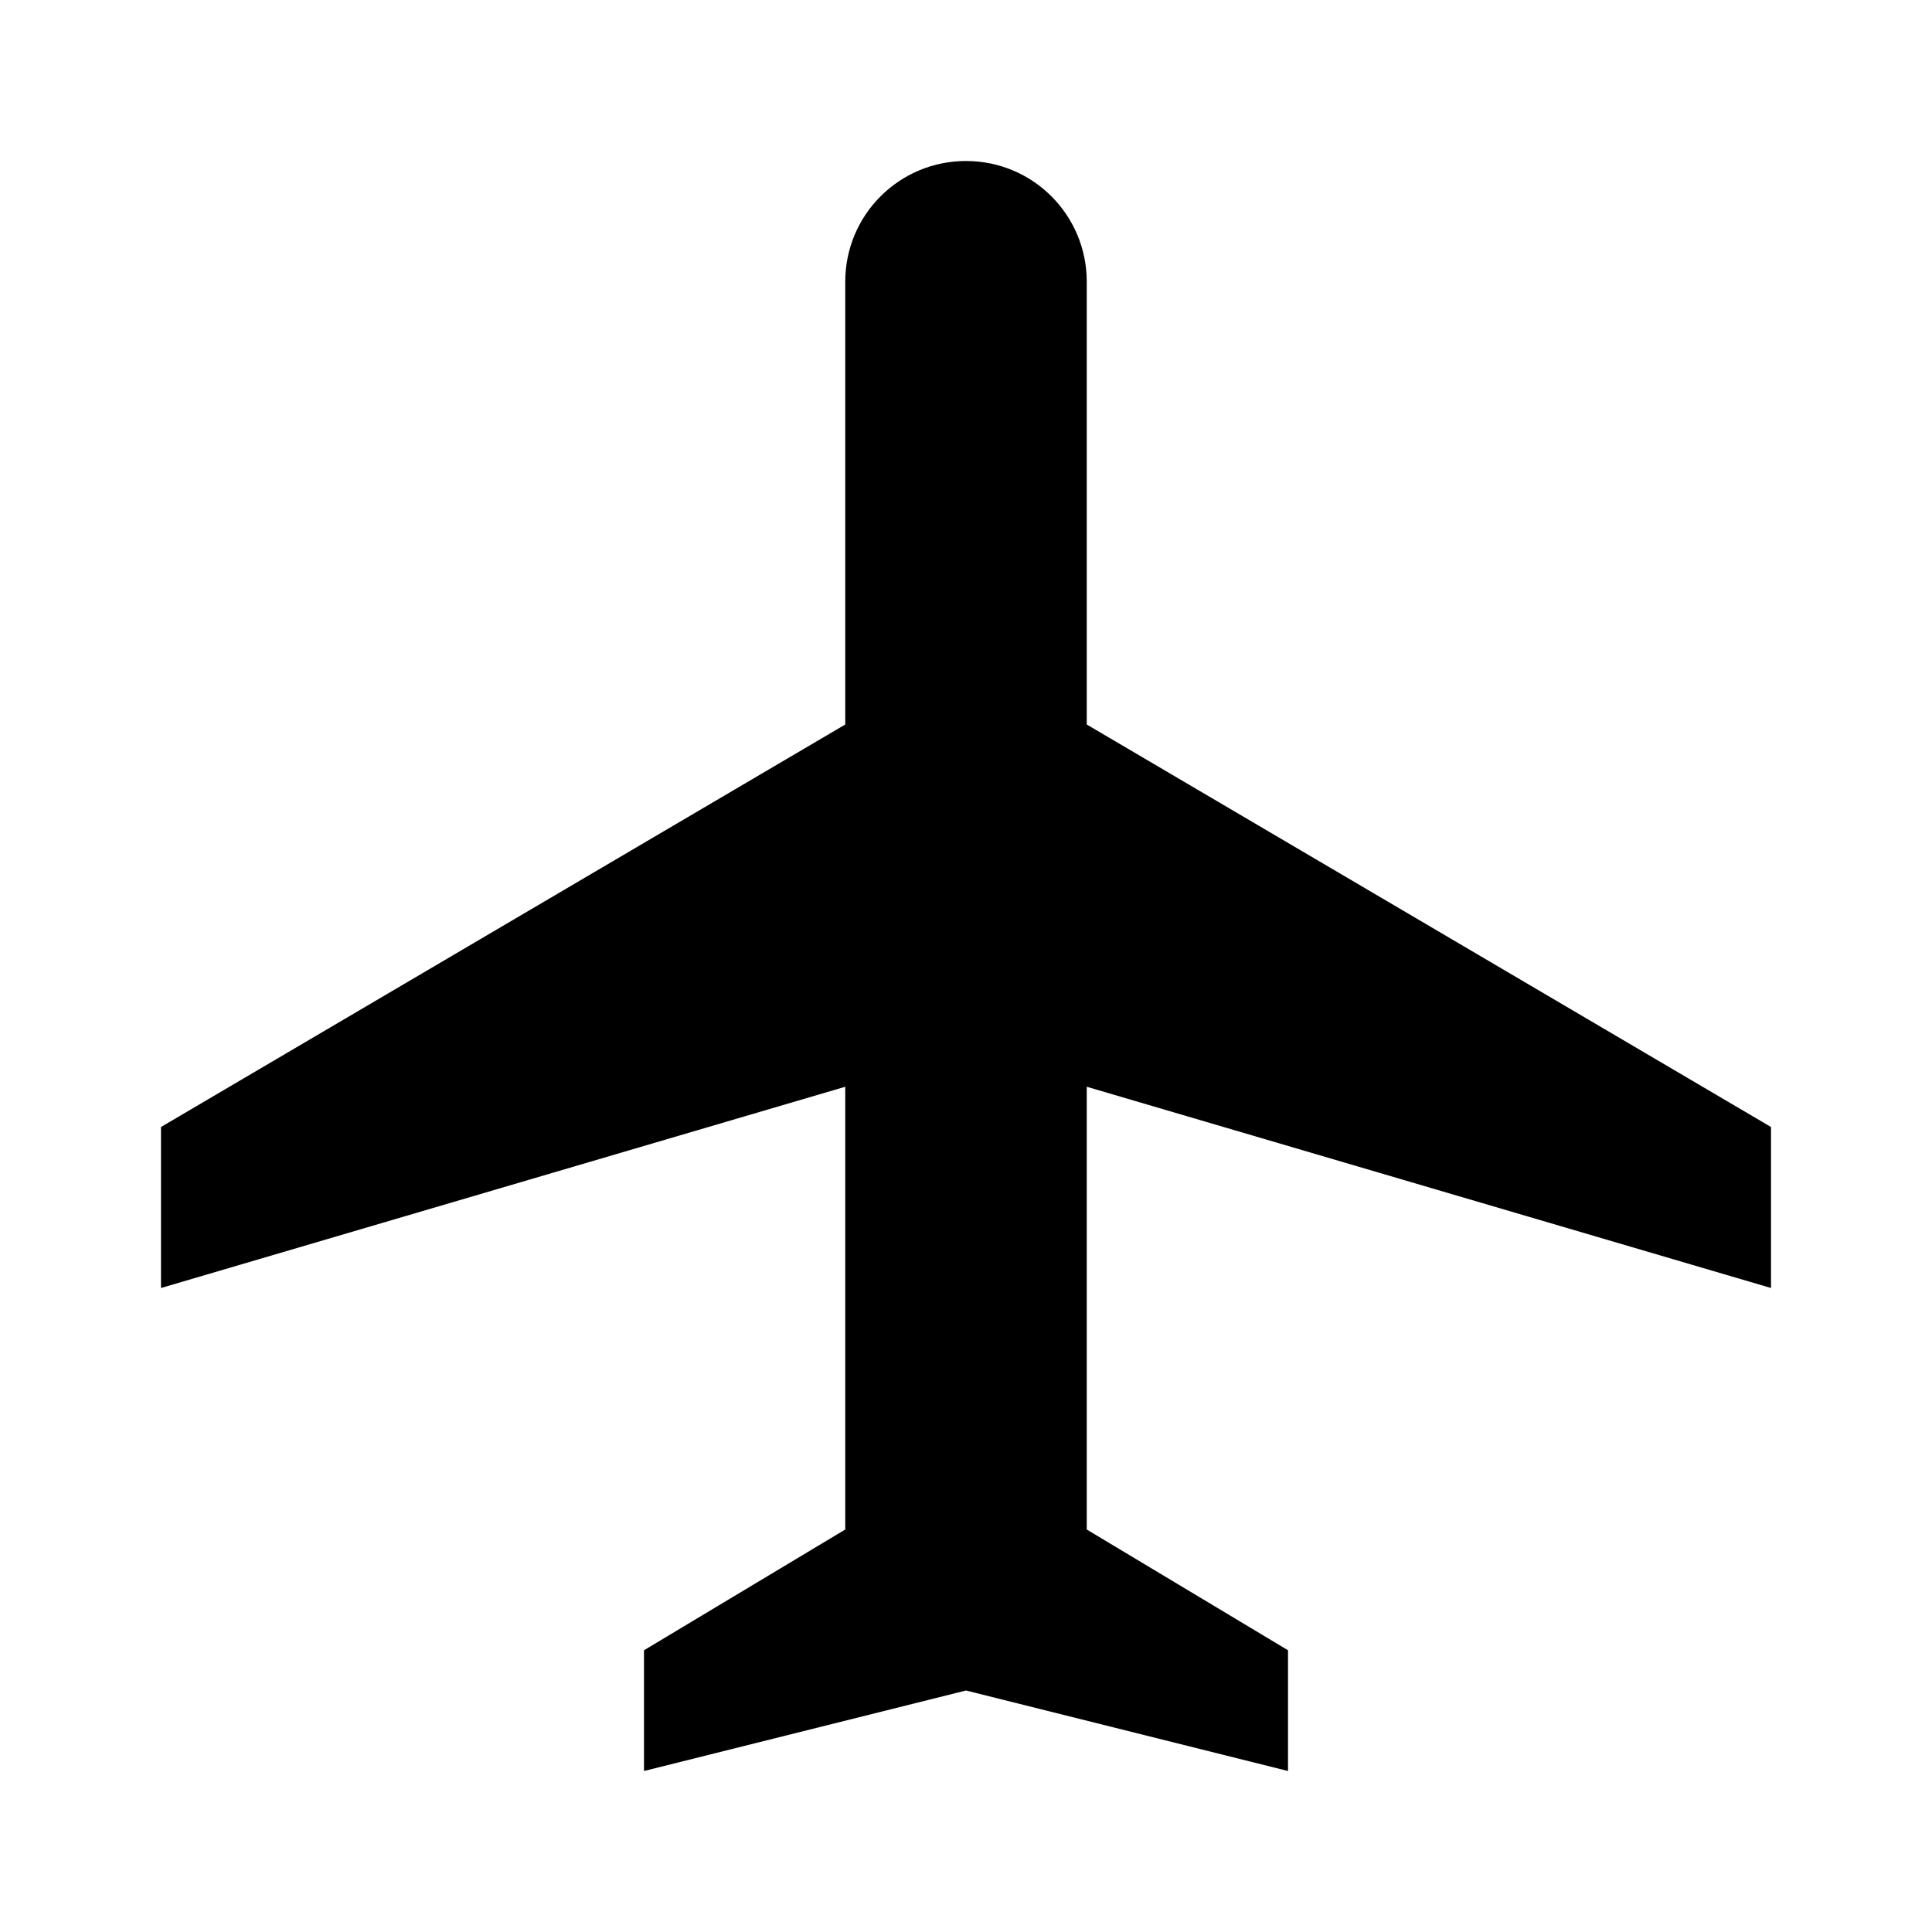
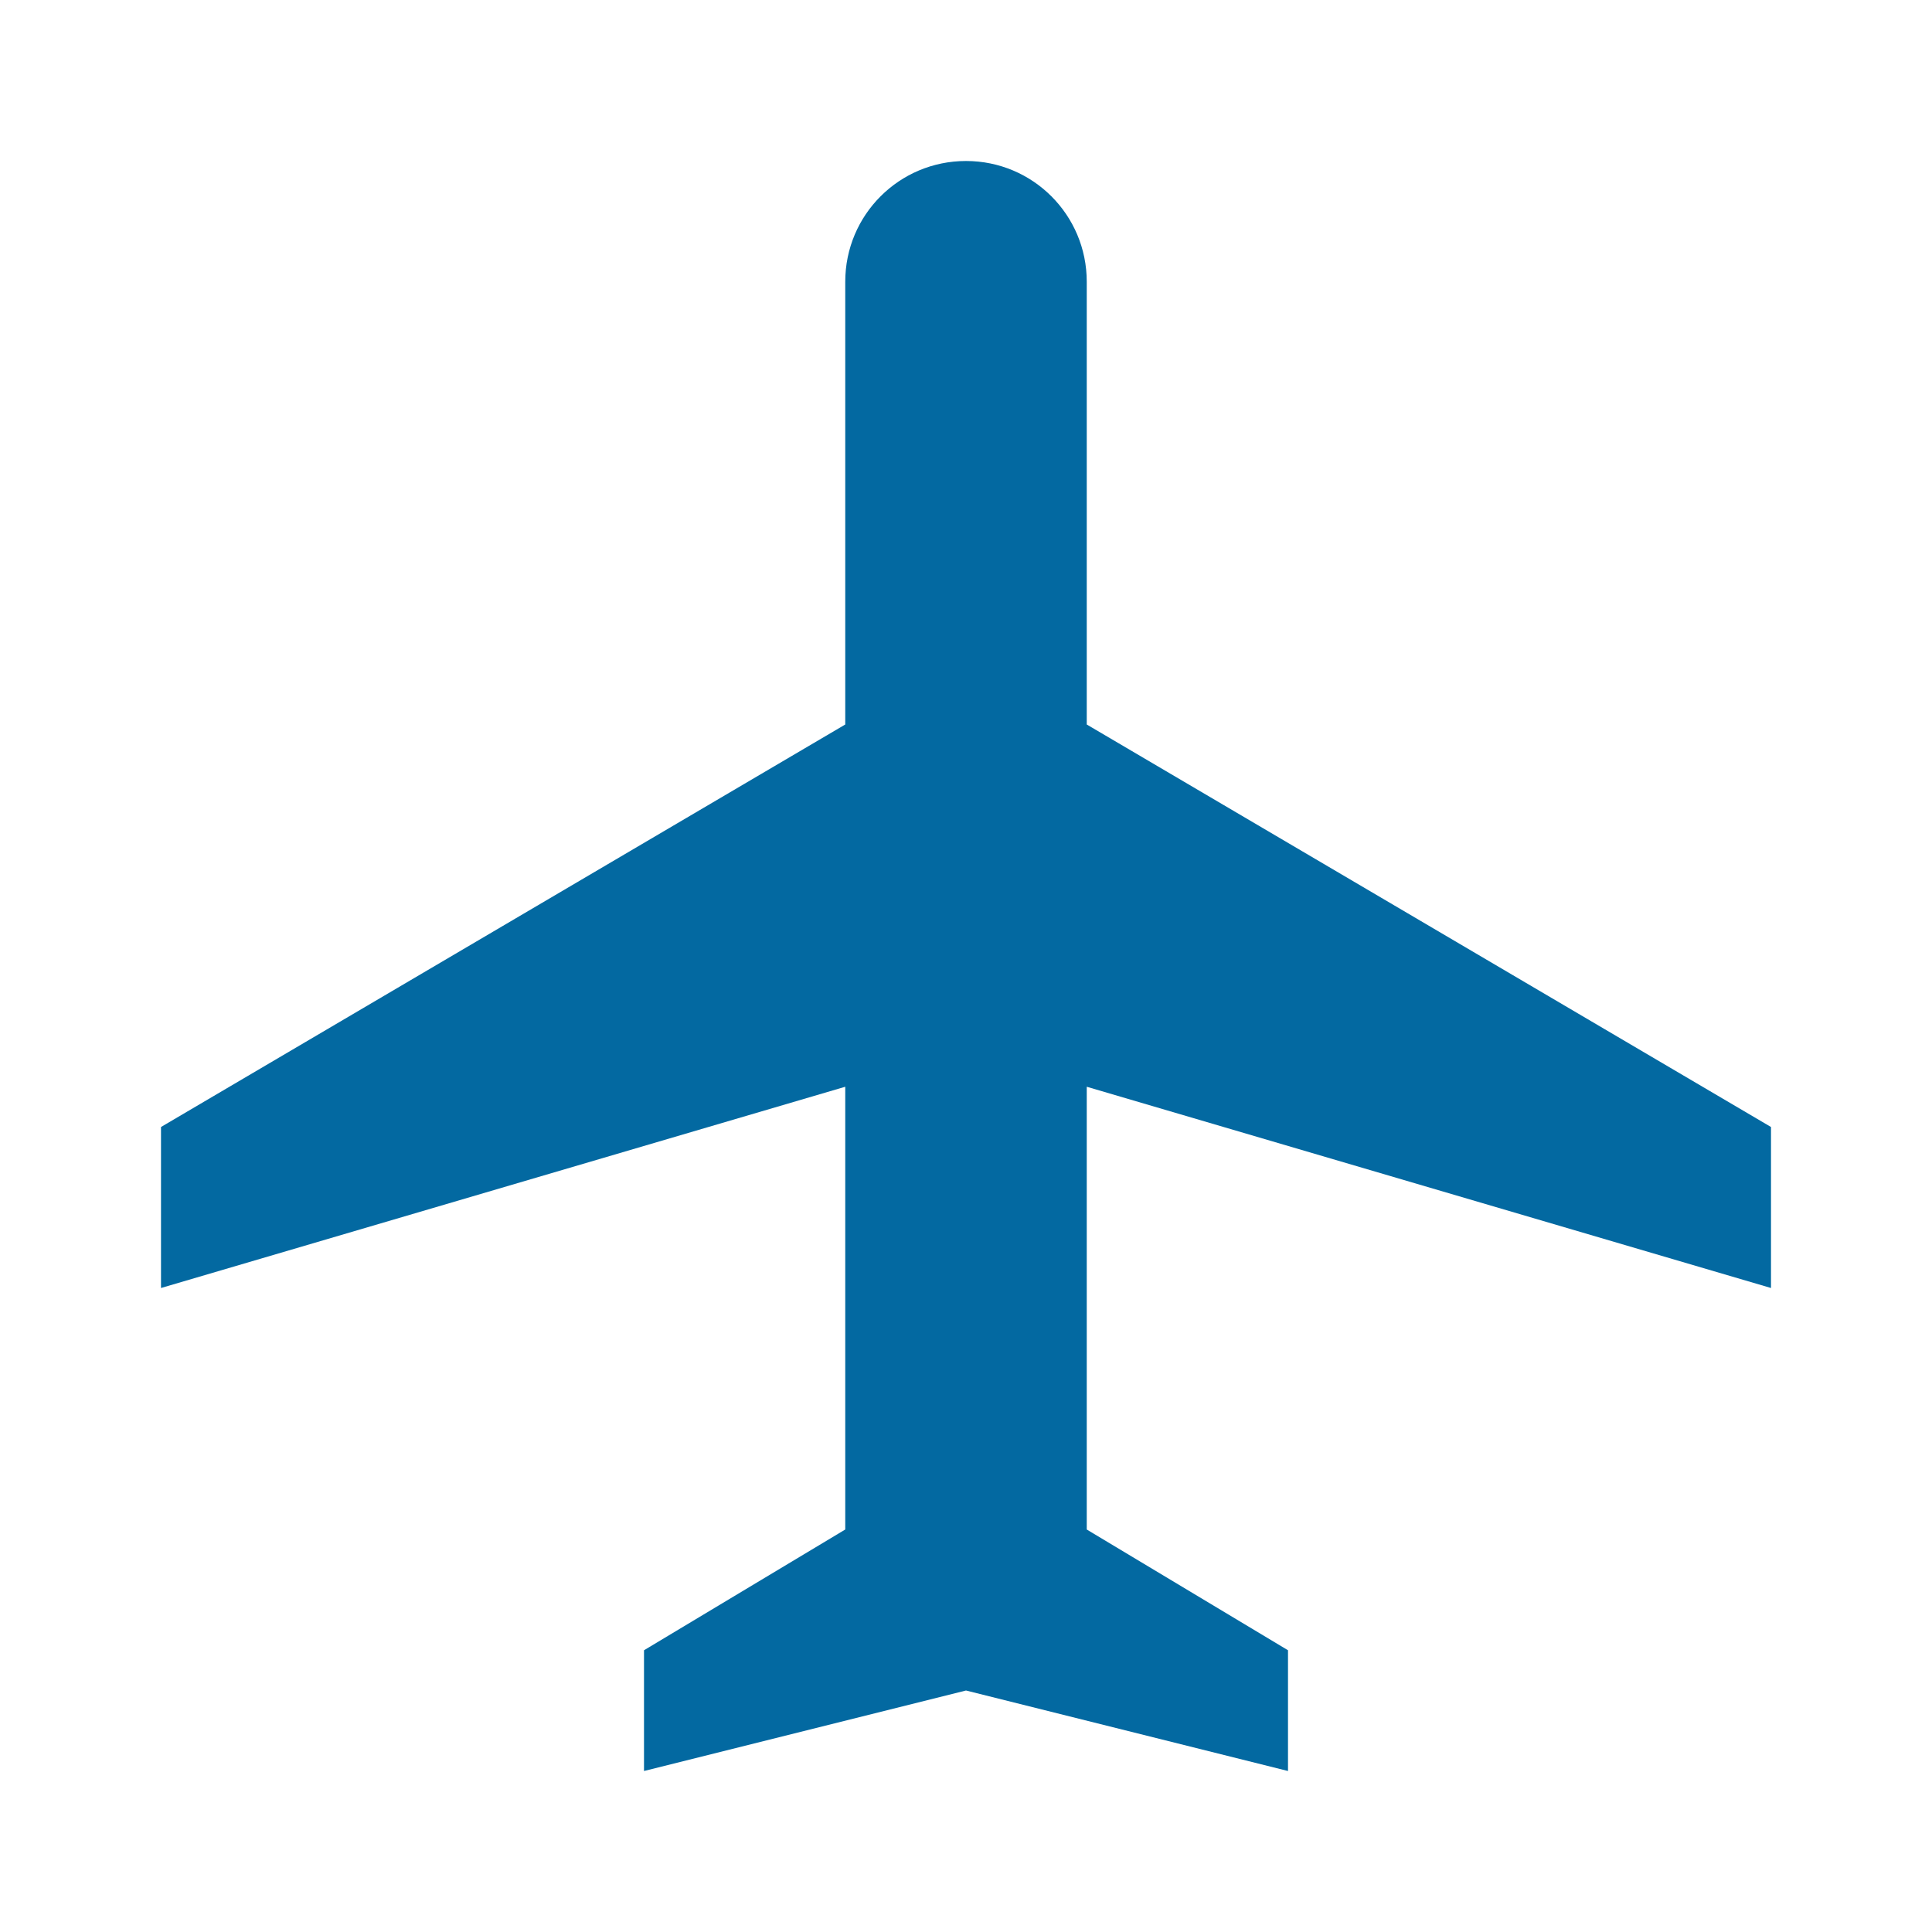
<svg xmlns="http://www.w3.org/2000/svg" width="32" height="32" viewBox="0 0 24 24">
-   <path fill="currentColor" d="M22 16v-2l-8.5-5V3.5c0-.83-.67-1.5-1.5-1.5s-1.5.67-1.5 1.5V9L2 14v2l8.5-2.5V19L8 20.5V22l4-1l4 1v-1.5L13.5 19v-5.5z" />
+   <path fill="#0369a1" d="M22 16v-2l-8.5-5V3.5c0-.83-.67-1.5-1.5-1.5s-1.5.67-1.5 1.5V9L2 14v2l8.5-2.5V19L8 20.5V22l4-1l4 1v-1.5L13.5 19v-5.5z" />
</svg>
